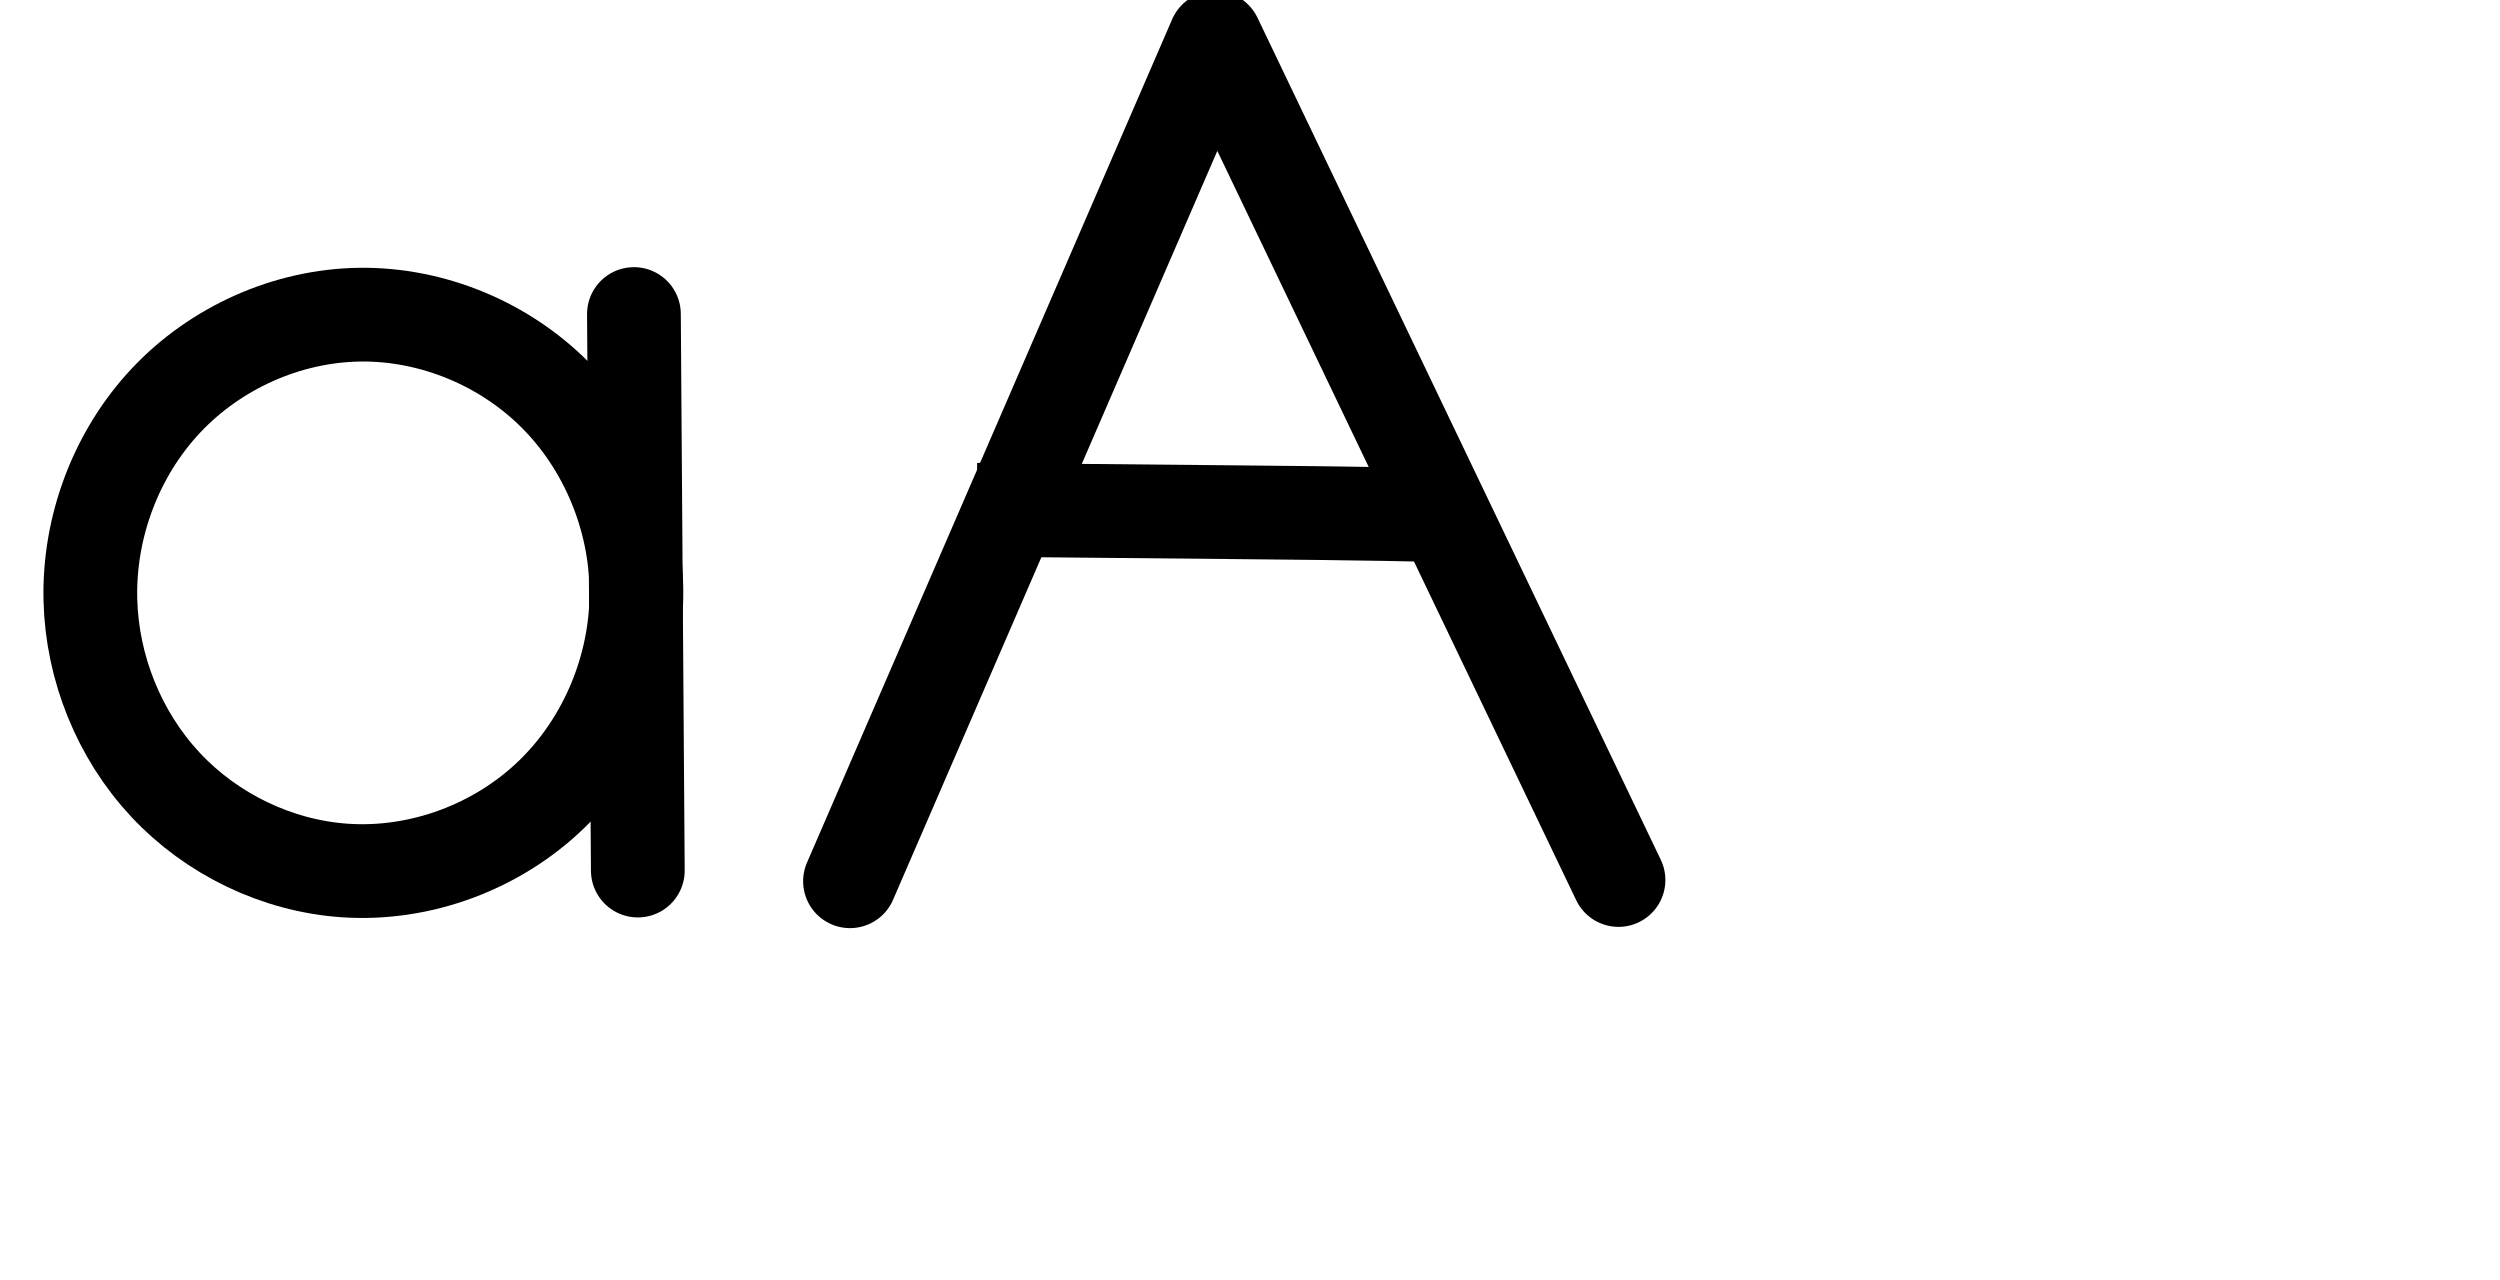
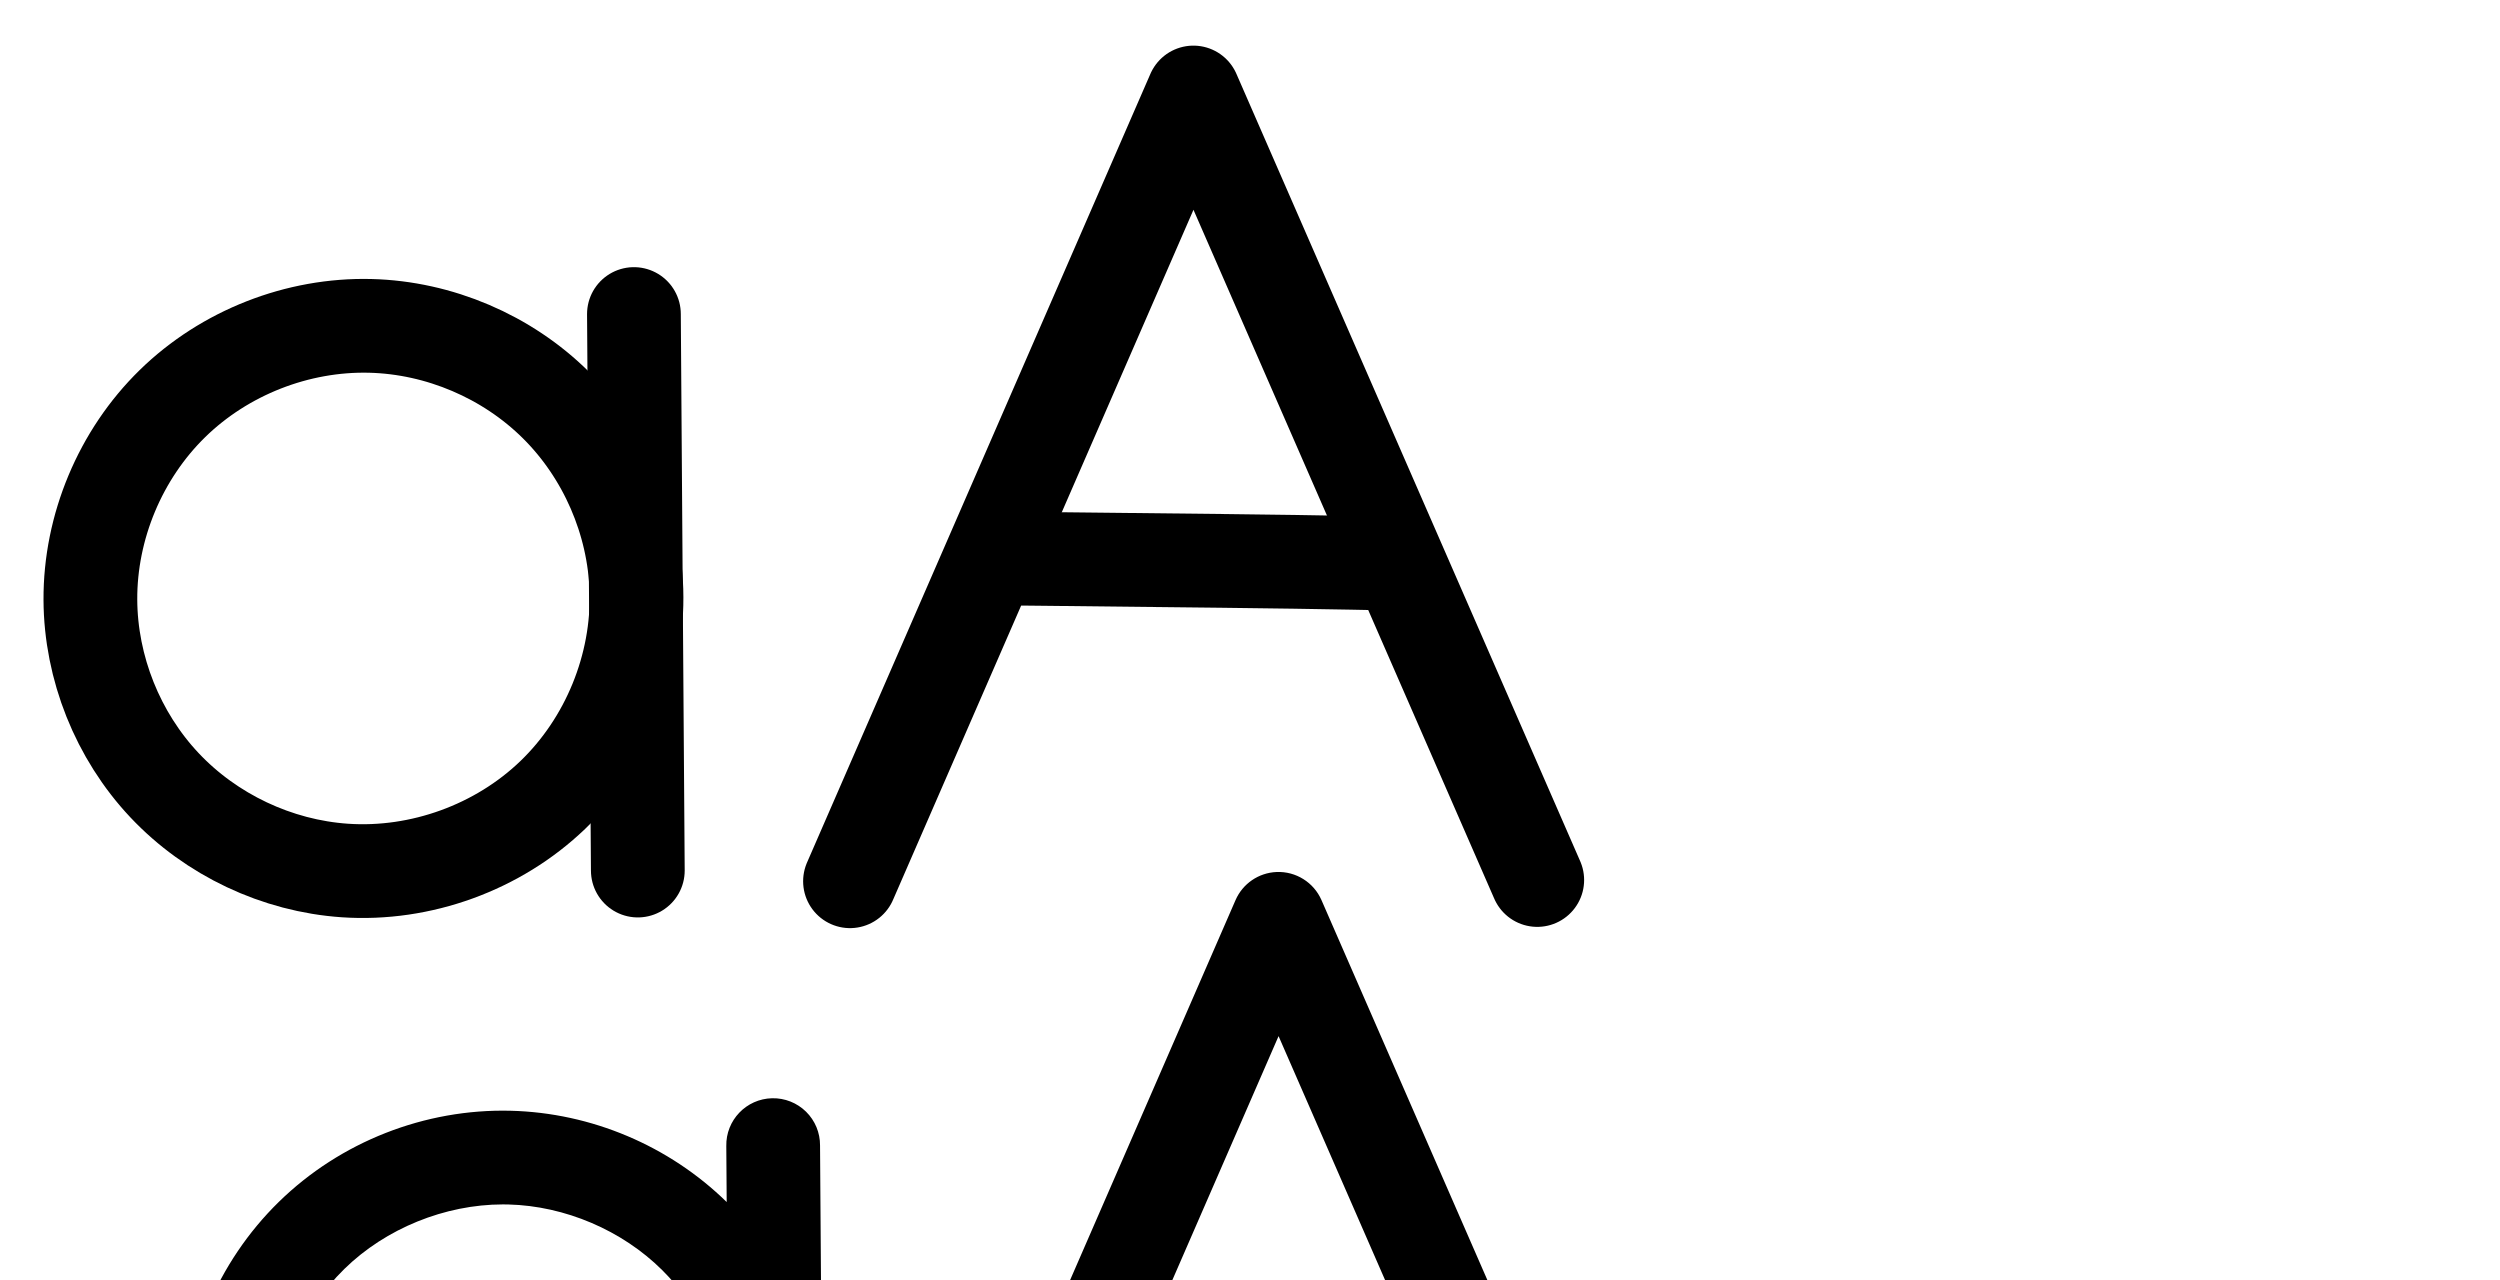
<svg xmlns="http://www.w3.org/2000/svg" version="1.1" id="svg2992" height="2048" width="4000">
  <defs id="defs5498">
    </defs>
-   <path style="fill:none;fill-rule:evenodd;stroke:#000000;stroke-width:150;stroke-linecap:round;stroke-linejoin:round;stroke-miterlimit:4;stroke-dasharray:none;stroke-opacity:1" d="M 1360,1410 1944.282,60.624 2589.602,1408" id="path4138" />
-   <path style="fill:none;fill-rule:evenodd;stroke:#000000;stroke-width:150;stroke-linecap:square;stroke-linejoin:miter;stroke-miterlimit:4;stroke-dasharray:none;stroke-opacity:1" d="m 1637.627,816.349 c 193.601,2.039 476.664,4.077 578.746,6.116" id="path4140" />
+   <path style="fill:none;fill-rule:evenodd;stroke:#000000;stroke-width:150;stroke-linecap:round;stroke-linejoin:round;stroke-miterlimit:4;stroke-dasharray:none;stroke-opacity:1" d="M 1360,1410 1909.457,148 2459.602,1408" id="path4138" />
+   <path style="fill:none;fill-rule:evenodd;stroke:#000000;stroke-width:150;stroke-linecap:square;stroke-linejoin:miter;stroke-miterlimit:4;stroke-dasharray:none;stroke-opacity:1" d="m 1677.627,894.349 c 193.601,2.039 382.664,4.077 484.746,6.116" id="path4140" />
  <path style="fill:none;fill-rule:evenodd;stroke:#000000;stroke-width:150;stroke-linecap:round;stroke-linejoin:round;stroke-miterlimit:4;stroke-dasharray:none;stroke-opacity:1" d="m 1014.28,502.458 6.23,890.429" id="path4271-4-5" />
-   <path style="fill:none;fill-rule:evenodd;stroke:#000000;stroke-width:150;stroke-linecap:round;stroke-linejoin:round;stroke-miterlimit:4;stroke-dasharray:none;stroke-opacity:1" d="M 575.746,503.472 C 459.372,504.974 344.742,556.394 265.16,641.316 185.577,726.239 141.775,843.337 144.615,959.687 c 2.653,108.707 45.777,216.18 119.959,295.687 74.182,79.507 178.917,130.082 287.406,137.444 120.797,8.197 243.968,-37.828 330.865,-122.137 86.898,-84.308 136.529,-205.345 135.383,-326.414 C 1017.134,828.595 969.892,713.747 888.272,631.777 806.652,549.807 691.413,501.98 575.746,503.472 Z" id="path4275-3-0" />
-   <path style="color:#000000;font-style:normal;font-variant:normal;font-weight:normal;font-stretch:normal;font-size:medium;line-height:normal;font-family:sans-serif;text-indent:0;text-align:start;text-decoration:none;text-decoration-line:none;text-decoration-style:solid;text-decoration-color:#000000;letter-spacing:normal;word-spacing:normal;text-transform:none;direction:ltr;block-progression:tb;writing-mode:lr-tb;baseline-shift:baseline;text-anchor:start;white-space:normal;clip-rule:nonzero;display:inline;overflow:visible;visibility:visible;opacity:1;isolation:auto;mix-blend-mode:normal;color-interpolation:sRGB;color-interpolation-filters:linearRGB;solid-color:#000000;solid-opacity:1;fill:#000000;fill-opacity:1;fill-rule:evenodd;stroke:none;stroke-width:150;stroke-linecap:round;stroke-linejoin:round;stroke-miterlimit:4;stroke-dasharray:none;stroke-dashoffset:0;stroke-opacity:1;color-rendering:auto;image-rendering:auto;shape-rendering:auto;text-rendering:auto;enable-background:accumulate" d="M -1164.871 -12.387 A 75.007 75.007 0 0 0 -1235.49 32.779 L -1542.83 742.568 L -1547.527 742.52 L -1547.645 753.688 L -1819.773 1382.156 A 75.007 75.007 0 1 0 -1682.123 1441.758 L -1444.768 893.596 C -1252.601 895.541 -991.567 897.499 -896.072 899.406 L -848.576 900.355 L -588.988 1442.353 A 75.007 75.007 0 1 0 -453.703 1377.561 L -1099.023 30.184 A 75.007 75.007 0 0 0 -1164.871 -12.387 z M -1163.227 243.391 L -921.092 748.949 C -1021.559 747.356 -1215.007 745.794 -1380.09 744.227 L -1163.227 243.391 z " id="path4138-5" />
+   <path style="fill:none;fill-rule:evenodd;stroke:#000000;stroke-width:150;stroke-linecap:round;stroke-linejoin:round;stroke-miterlimit:4;stroke-dasharray:none;stroke-opacity:1" d="m 144.615,959.687 c 0.542,109.011 43.826,217.231 118.536,296.617 74.71,79.387 180.066,129.145 288.829,136.513 121.164,8.208 245.012,-36.796 332.557,-120.963 87.545,-84.166 137.393,-206.203 133.692,-327.588 C 1014.869,834.07 967.793,725.819 889.556,648.144 811.319,570.47 702.772,524.184 592.56,521.398 476.097,518.455 359.146,564.351 275.849,645.799 192.552,727.247 144.036,843.188 144.615,959.687 Z" id="path4275-3-0" />
  <path style="color:#000000;font-style:normal;font-variant:normal;font-weight:normal;font-stretch:normal;font-size:medium;line-height:normal;font-family:sans-serif;text-indent:0;text-align:start;text-decoration:none;text-decoration-line:none;text-decoration-style:solid;text-decoration-color:#000000;letter-spacing:normal;word-spacing:normal;text-transform:none;direction:ltr;block-progression:tb;writing-mode:lr-tb;baseline-shift:baseline;text-anchor:start;white-space:normal;clip-rule:nonzero;display:inline;overflow:visible;visibility:visible;opacity:1;isolation:auto;mix-blend-mode:normal;color-interpolation:sRGB;color-interpolation-filters:linearRGB;solid-color:#000000;solid-opacity:1;fill:#000000;fill-opacity:1;fill-rule:evenodd;stroke:none;stroke-width:150;stroke-linecap:round;stroke-linejoin:round;stroke-miterlimit:4;stroke-dasharray:none;stroke-dashoffset:0;stroke-opacity:1;color-rendering:auto;image-rendering:auto;shape-rendering:auto;text-rendering:auto;enable-background:accumulate" d="M 1492.619 3146.408 A 75.007 75.007 0 0 0 1419.283 3222.982 L 1419.803 3297.256 C 1323.694 3201.603 1190.996 3146.721 1054.779 3148.479 C 916.954 3150.257 784.259 3209.91 690.434 3310.031 C 596.718 3410.035 546.31 3545.134 549.639 3681.518 C 552.746 3808.836 602.446 3932.983 689.736 4026.539 C 777.117 4120.192 898.517 4178.933 1026.902 4187.645 C 1170.055 4197.358 1312.542 4143.983 1415.07 4044.51 C 1418.417 4041.263 1421.712 4037.97 1424.961 4034.639 L 1425.512 4113.412 A 75.007 75.007 0 1 0 1575.508 4112.363 L 1572.586 3694.559 C 1573.104 3684.247 1573.324 3673.909 1573.227 3663.557 C 1573.137 3654.054 1572.777 3644.567 1572.17 3635.106 L 1569.279 3221.934 A 75.007 75.007 0 0 0 1492.619 3146.408 z M 1061.139 3298.439 C 1154.094 3298.51 1249.165 3338.454 1315.125 3404.697 C 1376.702 3466.538 1415.521 3553.423 1422.209 3641.268 L 1422.553 3690.344 C 1416.85 3782.139 1375.991 3873.43 1310.621 3936.852 C 1239.354 4005.995 1135.5 4044.67 1037.059 4037.99 C 948.464 4031.979 860.395 3989.57 799.412 3924.209 C 738.338 3858.751 701.793 3767.953 699.594 3677.857 C 697.243 3581.542 734.435 3482.443 799.885 3412.602 C 865.225 3342.877 961.792 3299.692 1056.715 3298.467 C 1058.189 3298.448 1059.663 3298.438 1061.139 3298.439 z " id="path4271-4-5-2" />
+   <path style="color:#000000;font-style:normal;font-variant:normal;font-weight:normal;font-stretch:normal;font-size:medium;line-height:normal;font-family:sans-serif;text-indent:0;text-align:start;text-decoration:none;text-decoration-line:none;text-decoration-style:solid;text-decoration-color:#000000;letter-spacing:normal;word-spacing:normal;text-transform:none;direction:ltr;block-progression:tb;writing-mode:lr-tb;baseline-shift:baseline;text-anchor:start;white-space:normal;clip-rule:nonzero;display:inline;overflow:visible;visibility:visible;opacity:1;isolation:auto;mix-blend-mode:normal;color-interpolation:sRGB;color-interpolation-filters:linearRGB;solid-color:#000000;solid-opacity:1;fill:#000000;fill-opacity:1;fill-rule:evenodd;stroke:none;stroke-width:150;stroke-linecap:round;stroke-linejoin:round;stroke-miterlimit:4;stroke-dasharray:none;stroke-dashoffset:0;stroke-opacity:1;color-rendering:auto;image-rendering:auto;shape-rendering:auto;text-rendering:auto;enable-background:accumulate" d="M 1235.41 1757.193 A 75.007 75.007 0 0 0 1162.074 1833.768 L 1162.701 1923.266 C 1070.656 1833.142 946.032 1780.462 817.246 1777.207 C 679.831 1773.734 544.523 1826.823 446.205 1922.959 C 347.878 2019.104 291.724 2153.278 292.408 2290.846 C 293.048 2419.463 343.209 2544.858 431.324 2638.488 C 519.431 2732.111 641.479 2789.745 769.701 2798.432 C 912.748 2808.123 1055.917 2756.107 1159.309 2656.705 C 1162.167 2653.957 1164.983 2651.171 1167.772 2648.359 L 1168.303 2724.197 A 75.007 75.007 0 1 0 1318.299 2723.148 L 1315.447 2315.594 C 1316.23 2301.367 1316.423 2287.078 1315.986 2272.766 C 1315.789 2266.291 1315.46 2259.827 1315.014 2253.379 L 1312.07 1832.719 A 75.007 75.007 0 0 0 1235.41 1757.193 z M 804.492 1927.055 C 807.482 1927.05 810.47 1927.085 813.455 1927.16 C 903.932 1929.447 995.311 1968.421 1059.506 2032.154 C 1119.531 2091.748 1158.057 2175.277 1165.055 2259.758 L 1165.41 2310.584 C 1159.357 2399.18 1119.061 2487.322 1055.35 2548.574 C 983.652 2617.505 879.122 2655.499 779.842 2648.773 C 690.537 2642.723 601.871 2600.84 540.559 2535.689 C 479.254 2470.547 442.851 2379.506 442.406 2290.1 C 441.932 2194.671 482.807 2096.961 551.074 2030.209 C 617.217 1965.534 711.812 1927.194 804.492 1927.055 z " id="path4271-4-5-5" />
+   <path style="color:#000000;font-style:normal;font-variant:normal;font-weight:normal;font-stretch:normal;font-size:medium;line-height:normal;font-family:sans-serif;text-indent:0;text-align:start;text-decoration:none;text-decoration-line:none;text-decoration-style:solid;text-decoration-color:#000000;letter-spacing:normal;word-spacing:normal;text-transform:none;direction:ltr;block-progression:tb;writing-mode:lr-tb;baseline-shift:baseline;text-anchor:start;white-space:normal;clip-rule:nonzero;display:inline;overflow:visible;visibility:visible;opacity:1;isolation:auto;mix-blend-mode:normal;color-interpolation:sRGB;color-interpolation-filters:linearRGB;solid-color:#000000;solid-opacity:1;fill:#000000;fill-opacity:1;fill-rule:evenodd;stroke:none;stroke-width:150;stroke-linecap:round;stroke-linejoin:round;stroke-miterlimit:4;stroke-dasharray:none;stroke-dashoffset:0;stroke-opacity:1;color-rendering:auto;image-rendering:auto;shape-rendering:auto;text-rendering:auto;enable-background:accumulate" d="M 2042.525 1395.209 A 75.007 75.007 0 0 0 1976.842 1440.195 L 1427.385 2702.195 A 75.007 75.007 0 1 0 1564.916 2762.074 L 1770.004 2291.027 L 1812.988 2291.481 C 2006.576 2293.519 2195.794 2295.564 2297.025 2297.586 L 2325.301 2298.15 L 2527.019 2760.146 A 75.007 75.007 0 1 0 2664.486 2700.125 L 2114.342 1440.125 A 75.007 75.007 0 0 0 2042.525 1395.209 z M 2045.705 1657.793 L 2259.25 2146.877 C 2155.915 2145.146 1998.105 2143.428 1835.016 2141.707 L 2045.705 1657.793 z " id="path4138-1" />
</svg>
